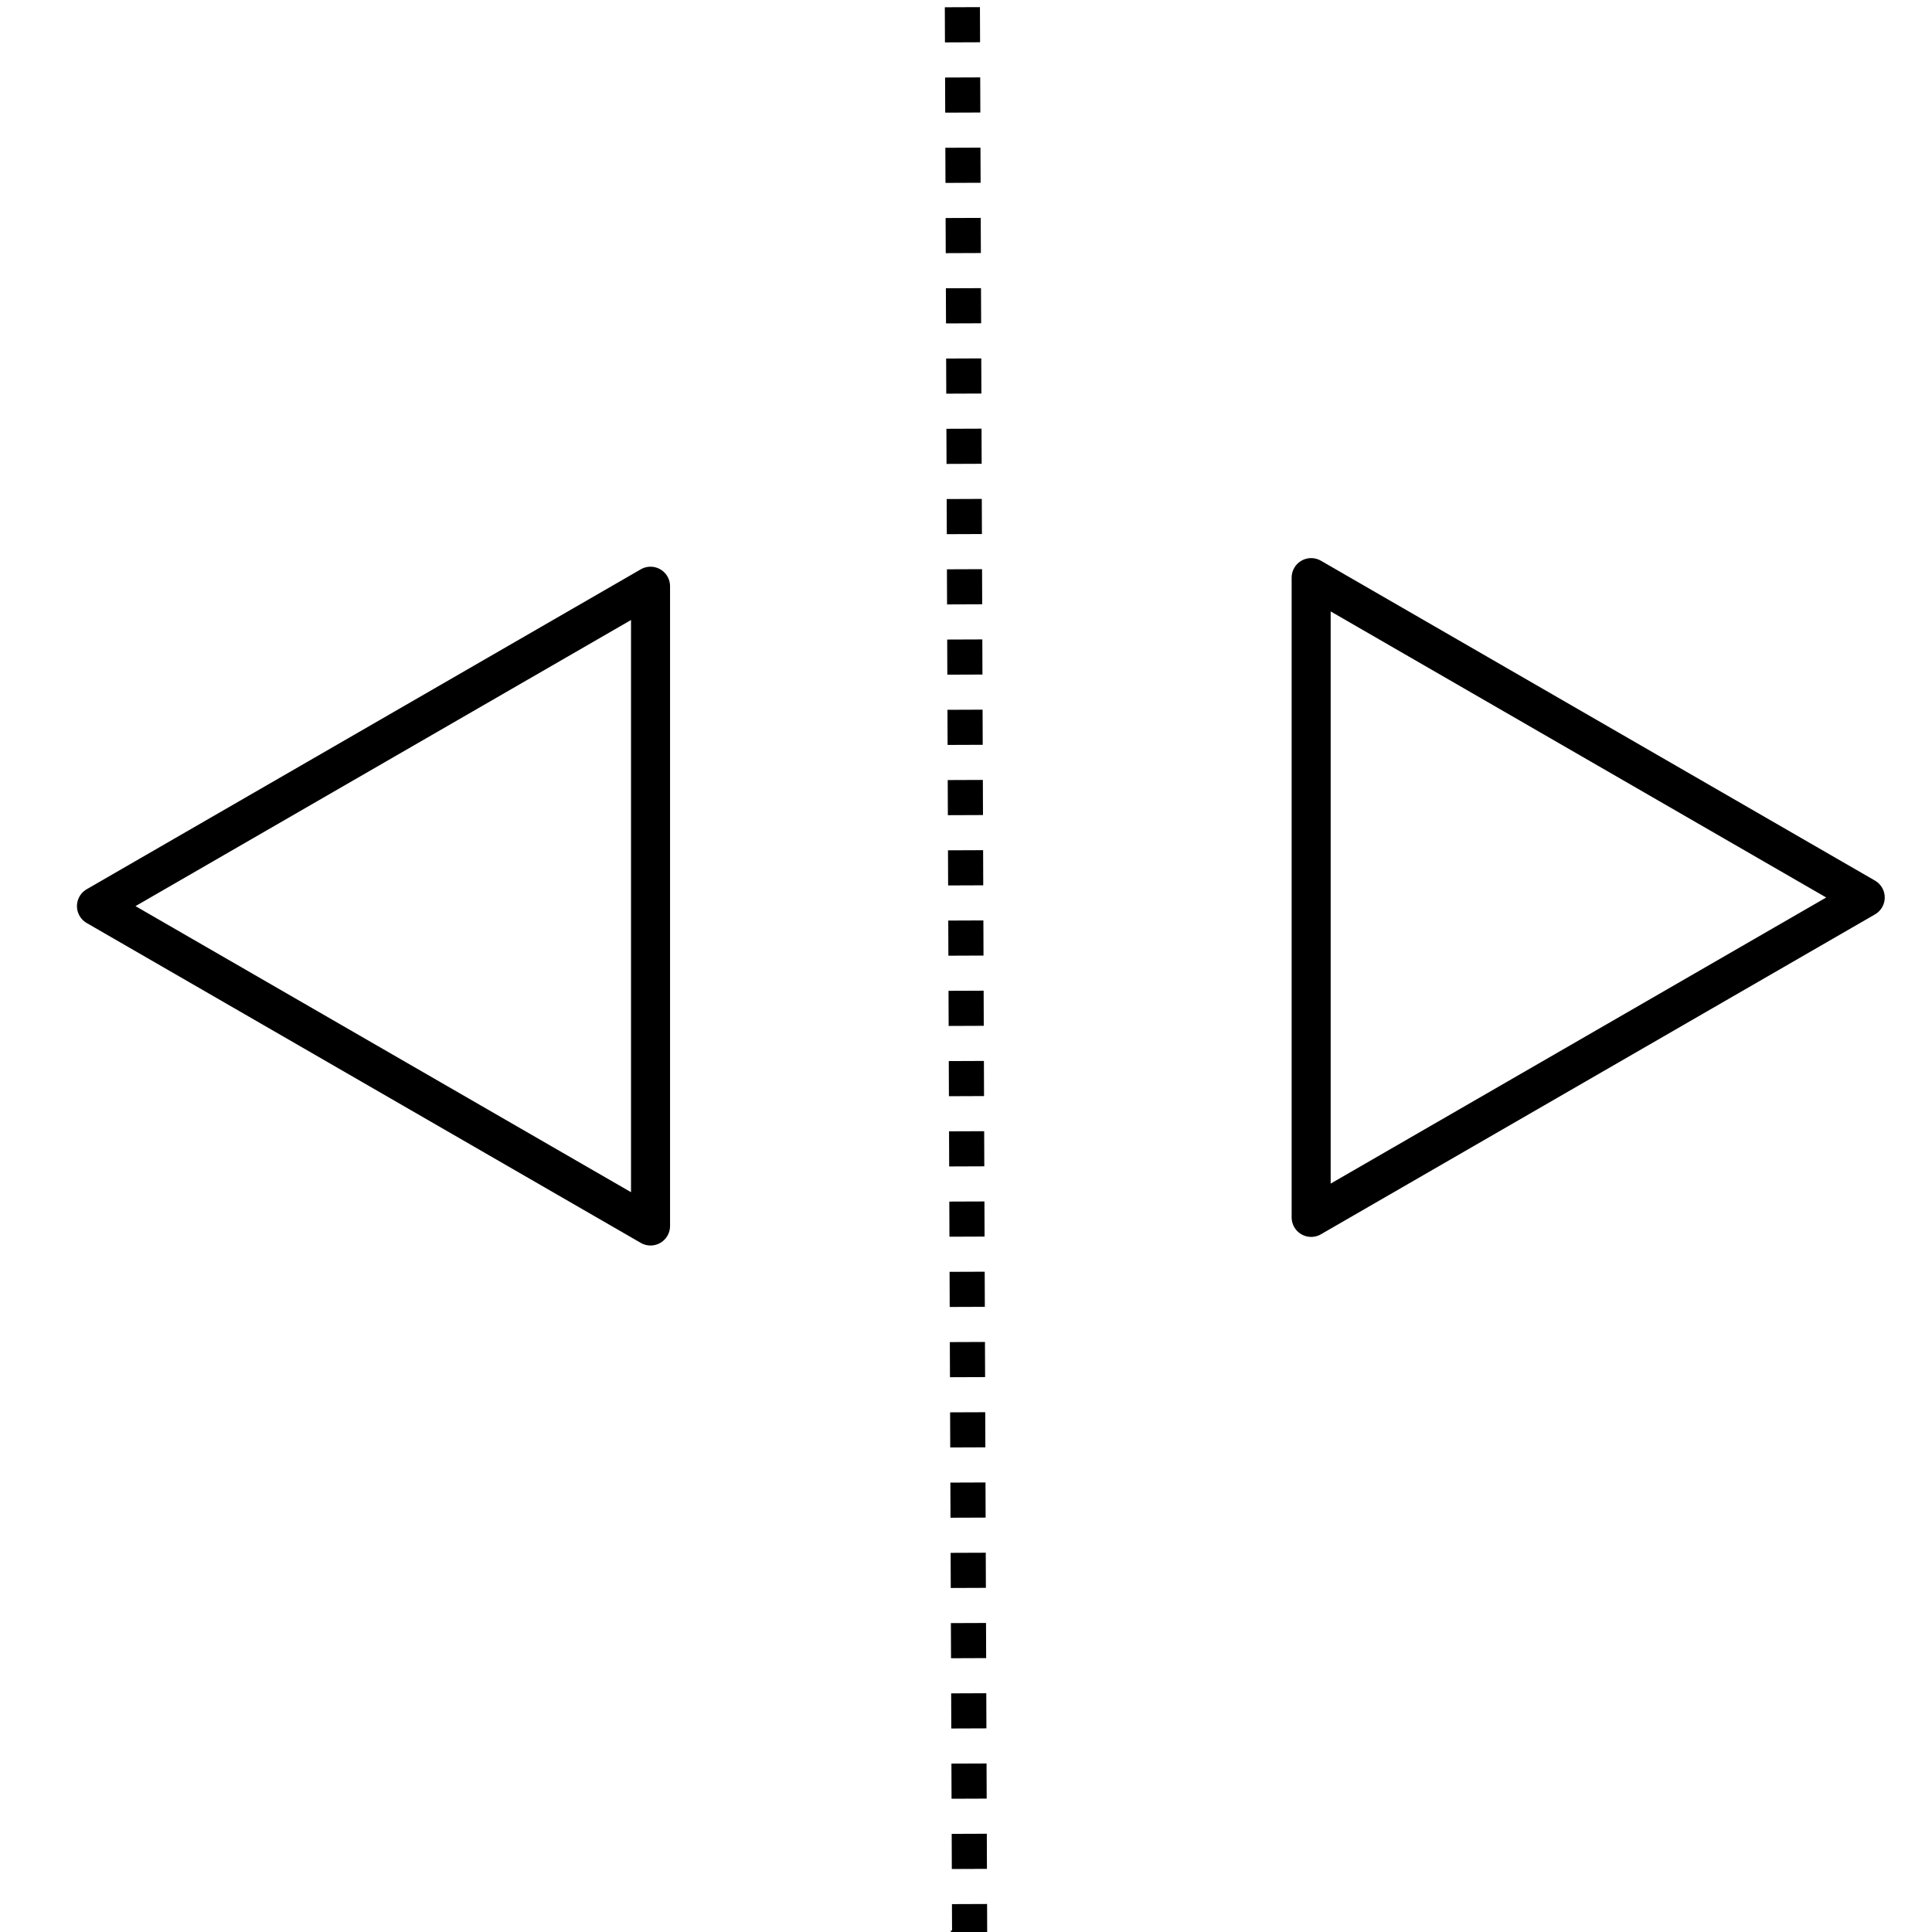
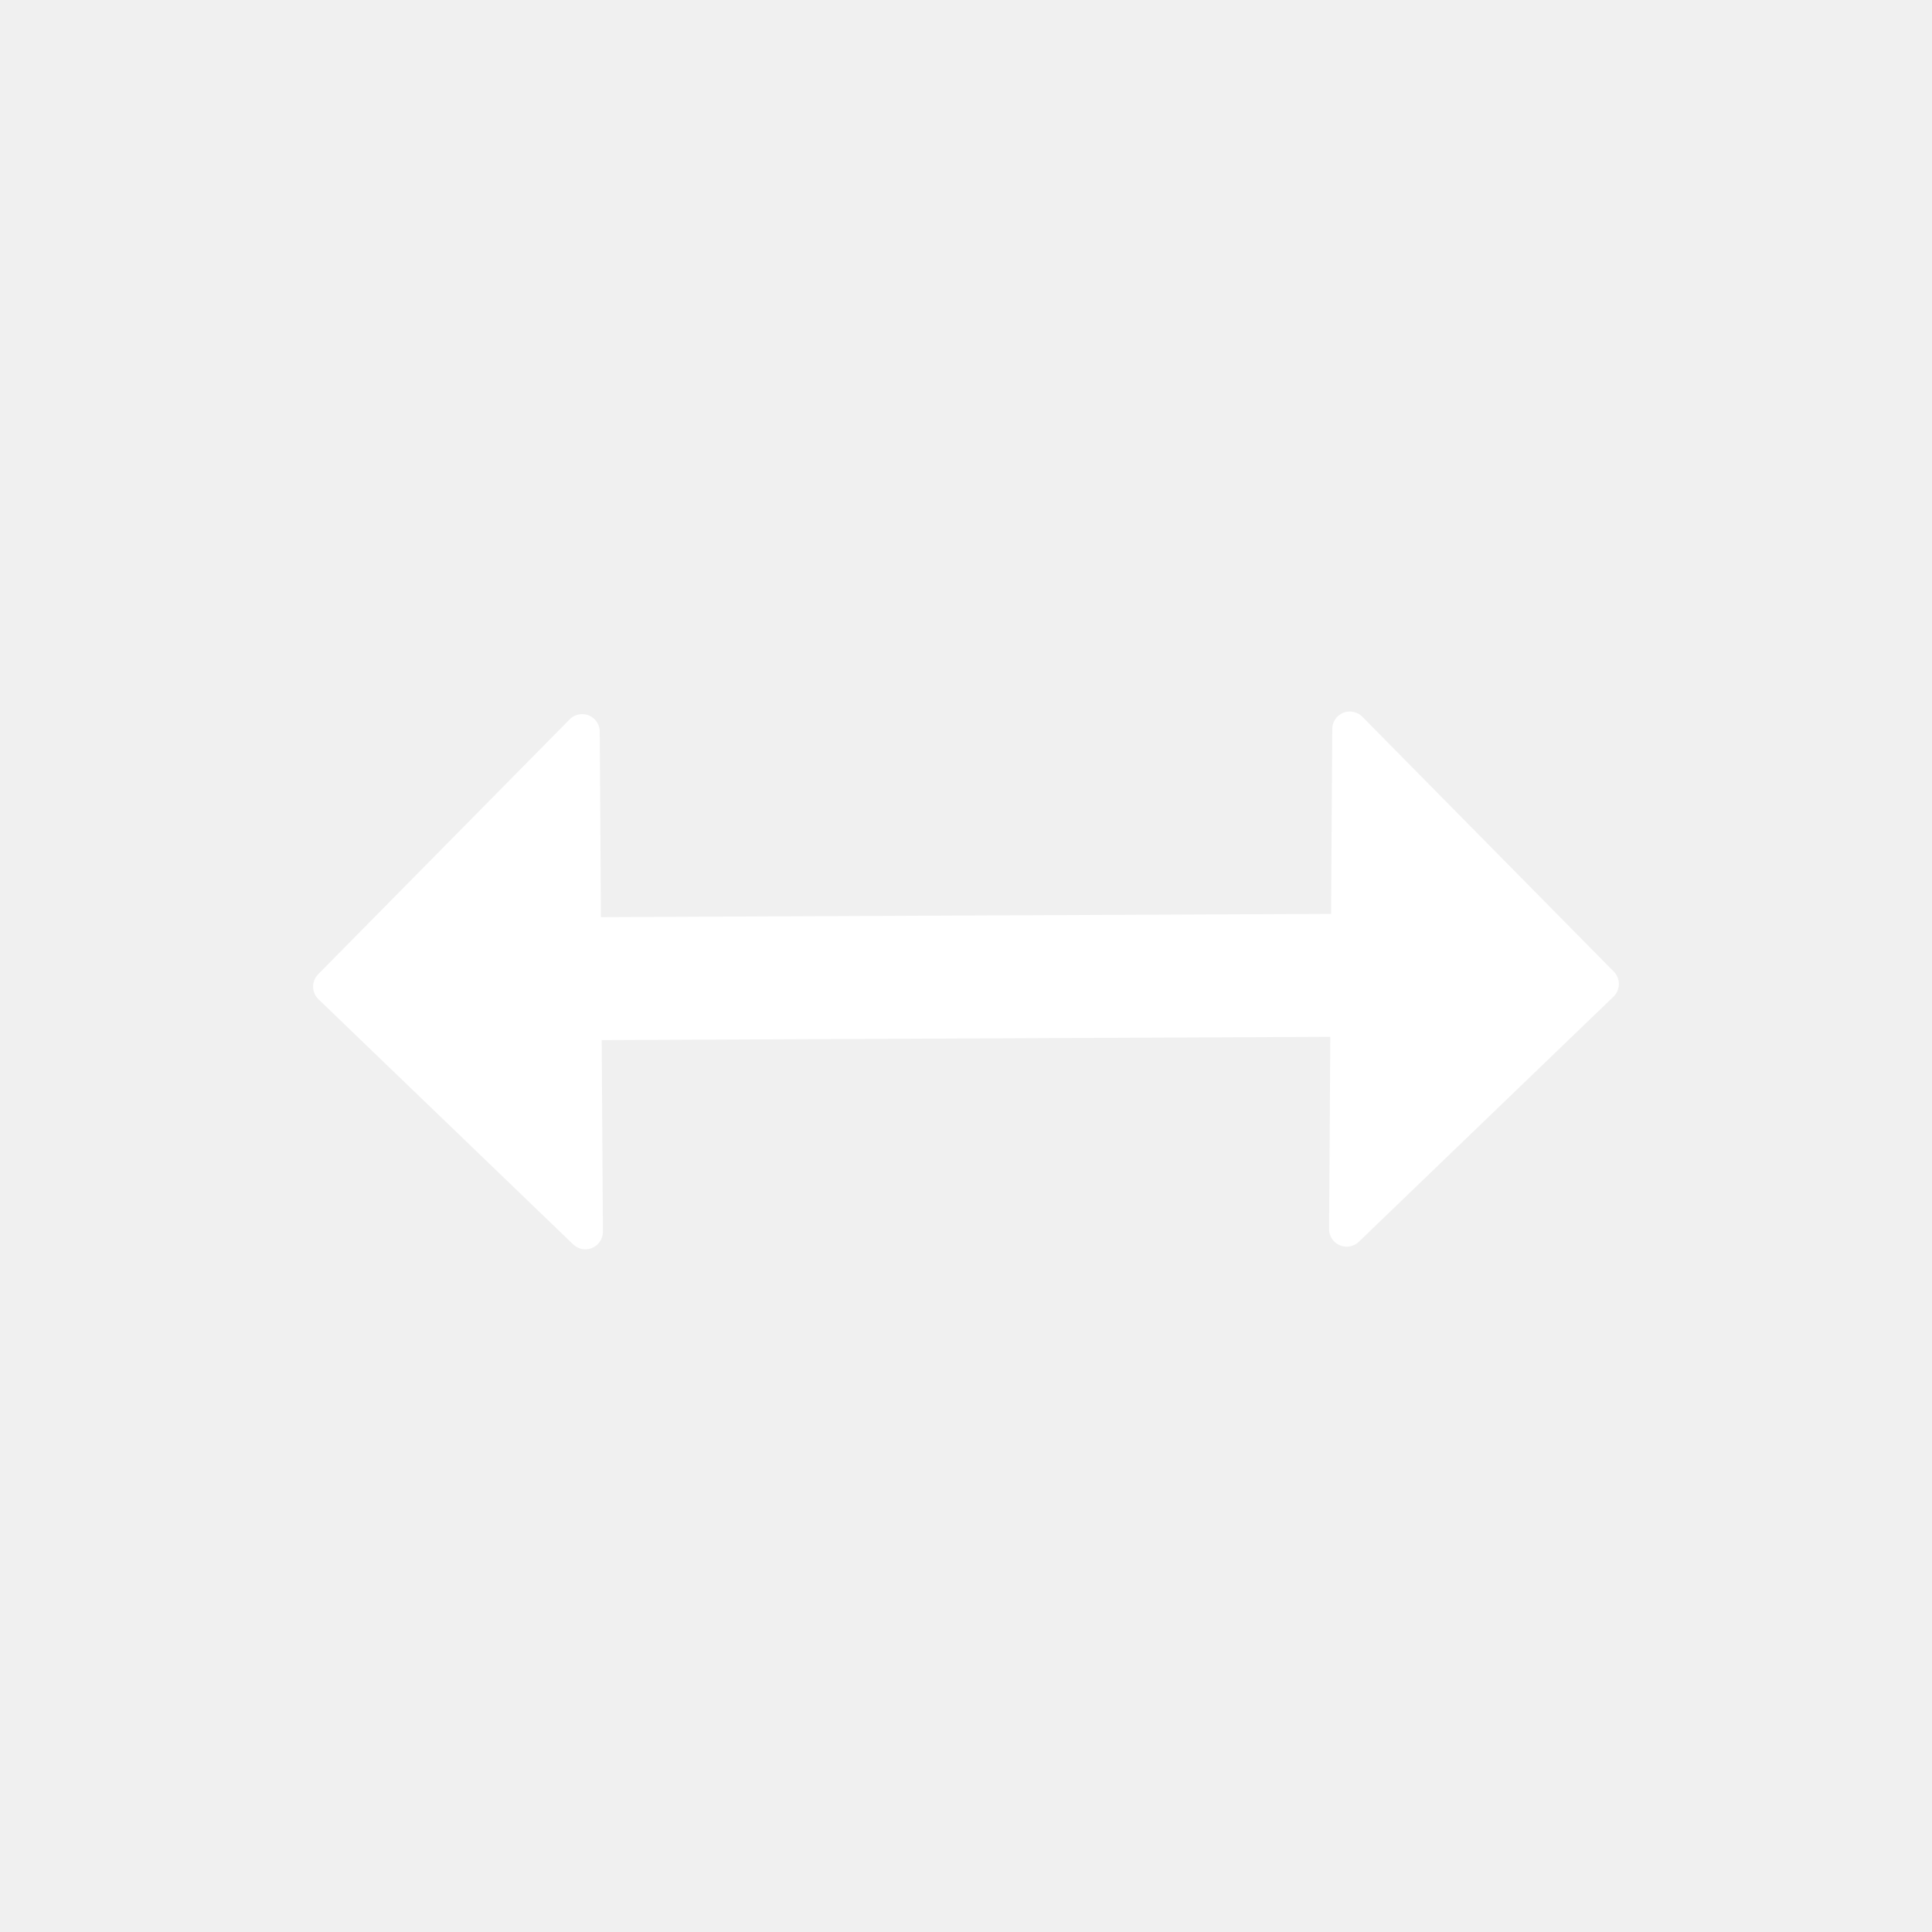
- <svg xmlns="http://www.w3.org/2000/svg" xmlns:ns1="http://www.openswatchbook.org/uri/2009/osb" xmlns:xlink="http://www.w3.org/1999/xlink" enable-background="new 0 0 55 55" height="55px" version="1.1" viewBox="0 0 55 55" width="55px" x="0px" xml:space="preserve" y="0px" id="svg2">
-   <defs id="defs48">
-     <linearGradient id="linearGradient5788" ns1:paint="solid">
-       <stop style="stop-color:#000000;stop-opacity:1;" offset="0" id="stop5790" />
-     </linearGradient>
-     <linearGradient gradientTransform="matrix(-4.371139e-8,1,-1,-4.371139e-8,55,-4.882812e-4)" gradientUnits="userSpaceOnUse" id="SVGID_1_-0" x1="8.5" x2="46.5" y1="27.5" y2="27.5">
-       <stop offset="0" style="stop-color:#FF0000" id="stop6-4" />
-       <stop offset="0.004" style="stop-color:#FF0500" id="stop8-8" />
-       <stop offset="0.049" style="stop-color:#FF3000" id="stop10-7" />
-       <stop offset="0.092" style="stop-color:#FF5200" id="stop12-1" />
-       <stop offset="0.133" style="stop-color:#FF6B00" id="stop14-7" />
-       <stop offset="0.17" style="stop-color:#FF7A00" id="stop16-2" />
-       <stop offset="0.201" style="stop-color:#FF7F00" id="stop18-7" />
-       <stop offset="0.251" style="stop-color:#FF9200" id="stop20-2" />
-       <stop offset="0.35" style="stop-color:#FFB300" id="stop22-2" />
-       <stop offset="0.404" style="stop-color:#FFBF00" id="stop24-6" />
-       <stop offset="0.439" style="stop-color:#E3CA03" id="stop26-1" />
-       <stop offset="0.542" style="stop-color:#93EB0C" id="stop28-0" />
-       <stop offset="0.59" style="stop-color:#73F80F" id="stop30-6" />
-       <stop offset="0.616" style="stop-color:#6AF11D" id="stop32-1" />
-       <stop offset="0.665" style="stop-color:#54E041" id="stop34-5" />
-       <stop offset="0.732" style="stop-color:#2FC47B" id="stop36-9" />
-       <stop offset="0.808" style="stop-color:#00A0C6" id="stop38-4" />
-       <stop offset="0.892" style="stop-color:#1C64CB" id="stop40-9" />
-       <stop offset="1" style="stop-color:#4210D2" id="stop42-0" />
-     </linearGradient>
-     <linearGradient gradientTransform="matrix(-4.371139e-8,1,-1,-4.371139e-8,55,-4.882812e-4)" gradientUnits="userSpaceOnUse" id="SVGID_1_-0-1" x1="8.5" x2="46.5" y1="27.5" y2="27.5">
-       <stop offset="0" style="stop-color:#FF0000" id="stop6-4-7" />
-       <stop offset="0.004" style="stop-color:#FF0500" id="stop8-8-5" />
-       <stop offset="0.049" style="stop-color:#FF3000" id="stop10-7-9" />
-       <stop offset="0.092" style="stop-color:#FF5200" id="stop12-1-6" />
-       <stop offset="0.133" style="stop-color:#FF6B00" id="stop14-7-2" />
-       <stop offset="0.17" style="stop-color:#FF7A00" id="stop16-2-1" />
-       <stop offset="0.201" style="stop-color:#FF7F00" id="stop18-7-7" />
-       <stop offset="0.251" style="stop-color:#FF9200" id="stop20-2-8" />
-       <stop offset="0.35" style="stop-color:#FFB300" id="stop22-2-5" />
-       <stop offset="0.404" style="stop-color:#FFBF00" id="stop24-6-7" />
-       <stop offset="0.439" style="stop-color:#E3CA03" id="stop26-1-4" />
-       <stop offset="0.542" style="stop-color:#93EB0C" id="stop28-0-1" />
-       <stop offset="0.59" style="stop-color:#73F80F" id="stop30-6-8" />
-       <stop offset="0.616" style="stop-color:#6AF11D" id="stop32-1-5" />
-       <stop offset="0.665" style="stop-color:#54E041" id="stop34-5-9" />
-       <stop offset="0.732" style="stop-color:#2FC47B" id="stop36-9-7" />
-       <stop offset="0.808" style="stop-color:#00A0C6" id="stop38-4-5" />
-       <stop offset="0.892" style="stop-color:#1C64CB" id="stop40-9-3" />
-       <stop offset="1" style="stop-color:#4210D2" id="stop42-0-8" />
-     </linearGradient>
-     <linearGradient y2="27.5" x2="46.5" y1="27.5" x1="8.5" gradientTransform="matrix(-4.371139e-8,1,-1,-4.371139e-8,55,-4.882812e-4)" gradientUnits="userSpaceOnUse" id="linearGradient3454" xlink:href="#SVGID_1_-0-1" />
-     <filter id="filter3547" x="0" y="0" width="1" height="1" color-interpolation-filters="sRGB">
-       <feColorMatrix id="feColorMatrix3549" type="saturate" values="1" result="fbSourceGraphic" />
-       <feColorMatrix id="feColorMatrix3551" in="fbSourceGraphic" values="-1 0 0 0 1 0 -1 0 0 1 0 0 -1 0 1 0 0 0 1 0 " />
-     </filter>
-   </defs>
-   <rect style="fill:#ffffff;fill-opacity:1;stroke:none" id="rect3800" width="56.231" height="55.718" x="-0.821" y="-3.6838074e-07" />
-   <path style="fill:#ffffff;stroke:#000000;stroke-width:1.111;stroke-linecap:round;stroke-linejoin:round;stroke-miterlimit:4;stroke-opacity:1;stroke-dasharray:none;stroke-dashoffset:0;fill-opacity:1" id="path3928" d="m 28.5,13.467 -18.213,0 9.106,-15.773 z" transform="matrix(0,1,-1,0,50.79291,6.156715)" />
-   <path style="fill:#ffffff;stroke:#000000;stroke-width:1.111;stroke-linecap:round;stroke-linejoin:round;stroke-miterlimit:4;stroke-opacity:1;stroke-dasharray:none;stroke-dashoffset:0;fill-opacity:1" id="path3928-8" d="m 28.5,13.467 -18.213,0 9.106,-15.773 z" transform="matrix(0,-1,1,0,5.052324,45.18839)" />
-   <path style="fill:none;stroke:#000000;stroke-width:1;stroke-linecap:butt;stroke-linejoin:miter;stroke-miterlimit:4;stroke-opacity:1;stroke-dasharray:1, 1;stroke-dashoffset:0" d="M 27.397,0.205 27.603,55 27.5,54.692 l 0,0.205" id="path3948" />
+ <svg xmlns="http://www.w3.org/2000/svg" version="1.1" x="0px" y="0px" width="55px" height="55px" viewBox="0 0 55 55" enable-background="new 0 0 55 55" xml:space="preserve" id="svg2885">
+   <defs id="defs2896" />
+   <g id="g3852" transform="translate(0.0700615,0)">
+     <polygon transform="matrix(0.3110504,0.9503934,-0.9503934,0.3110504,36.03671,6.531601)" style="fill:#ffffff;stroke:#ffffff;stroke-linejoin:round" id="polygon2890" points="12.183,32.074 7.513,23.012 21.07,27.354 " />
+     <polygon transform="matrix(-0.3110504,0.9503934,0.9503934,0.3110504,18.82316,6.456839)" style="fill:#ffffff;stroke:#ffffff;stroke-linejoin:round" id="polygon2890-6" points="7.513,23.012 21.07,27.354 12.183,32.074 " />
+     <path id="path3078" d="M 13.924,27.873 40.691,27.753" style="fill:none;stroke:#ffffff;stroke-width:3.5;stroke-linecap:butt;stroke-linejoin:miter;stroke-miterlimit:4;stroke-opacity:1;stroke-dasharray:none" />
+   </g>
</svg>
